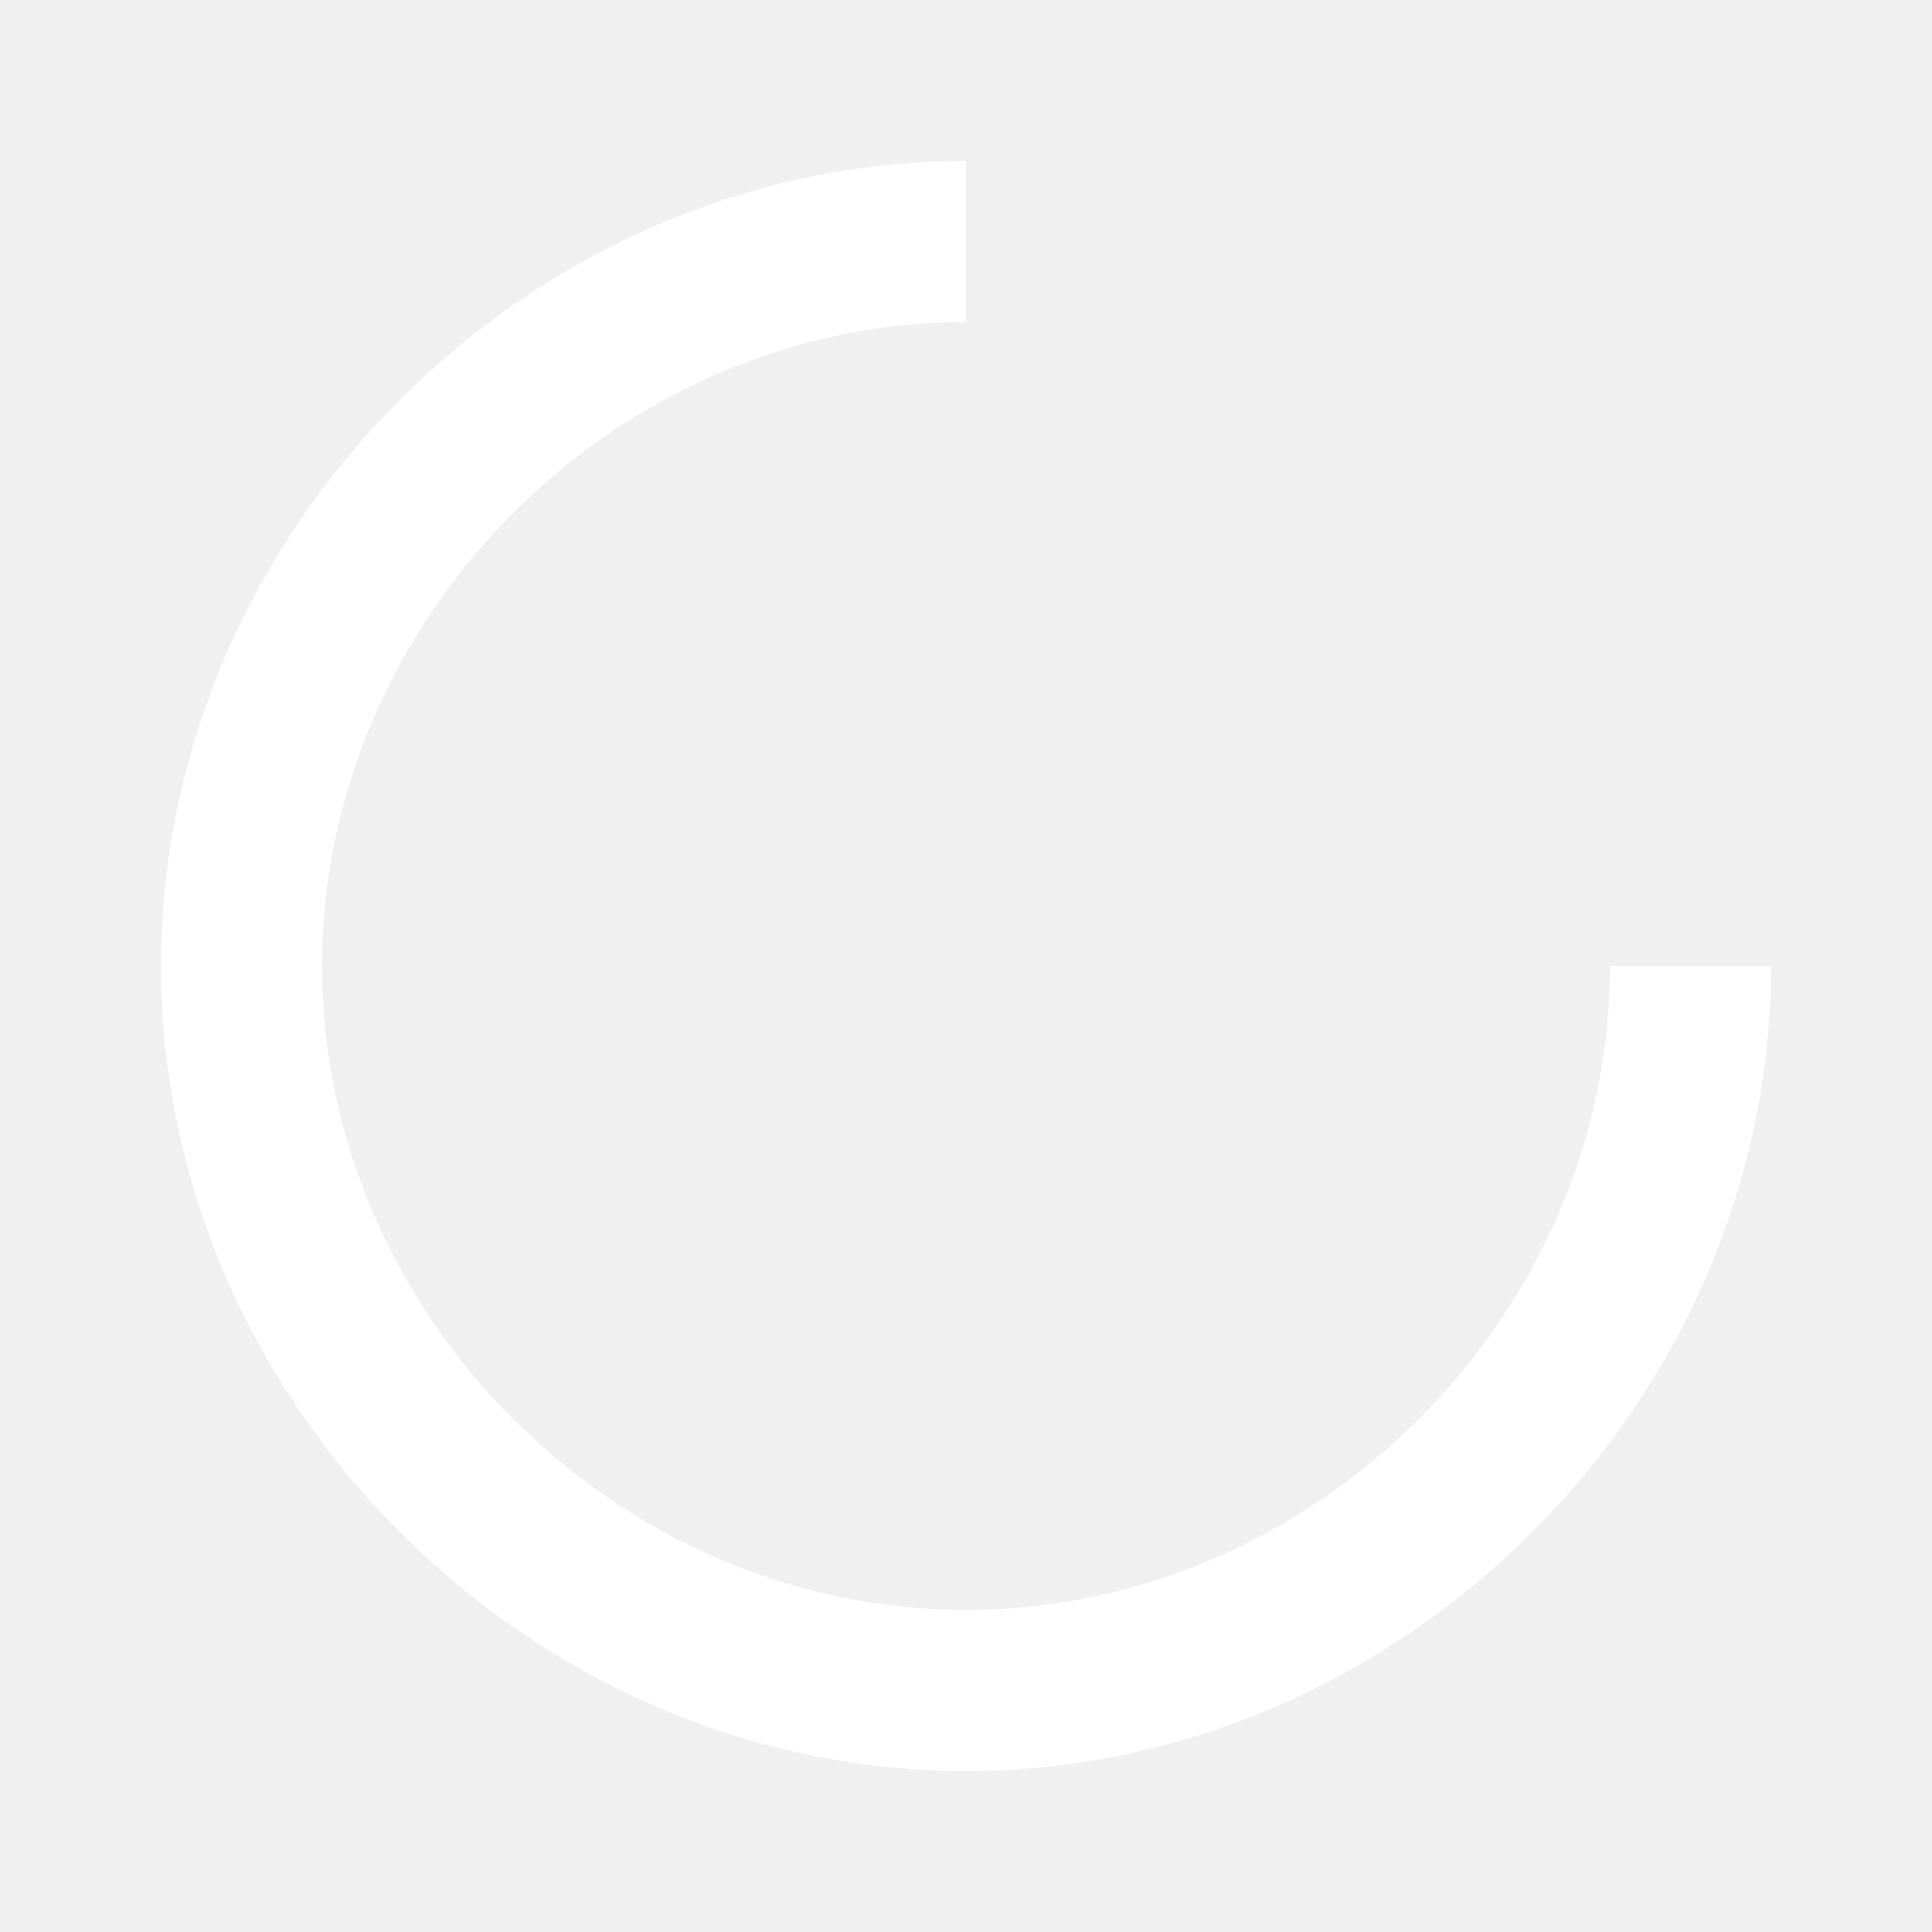
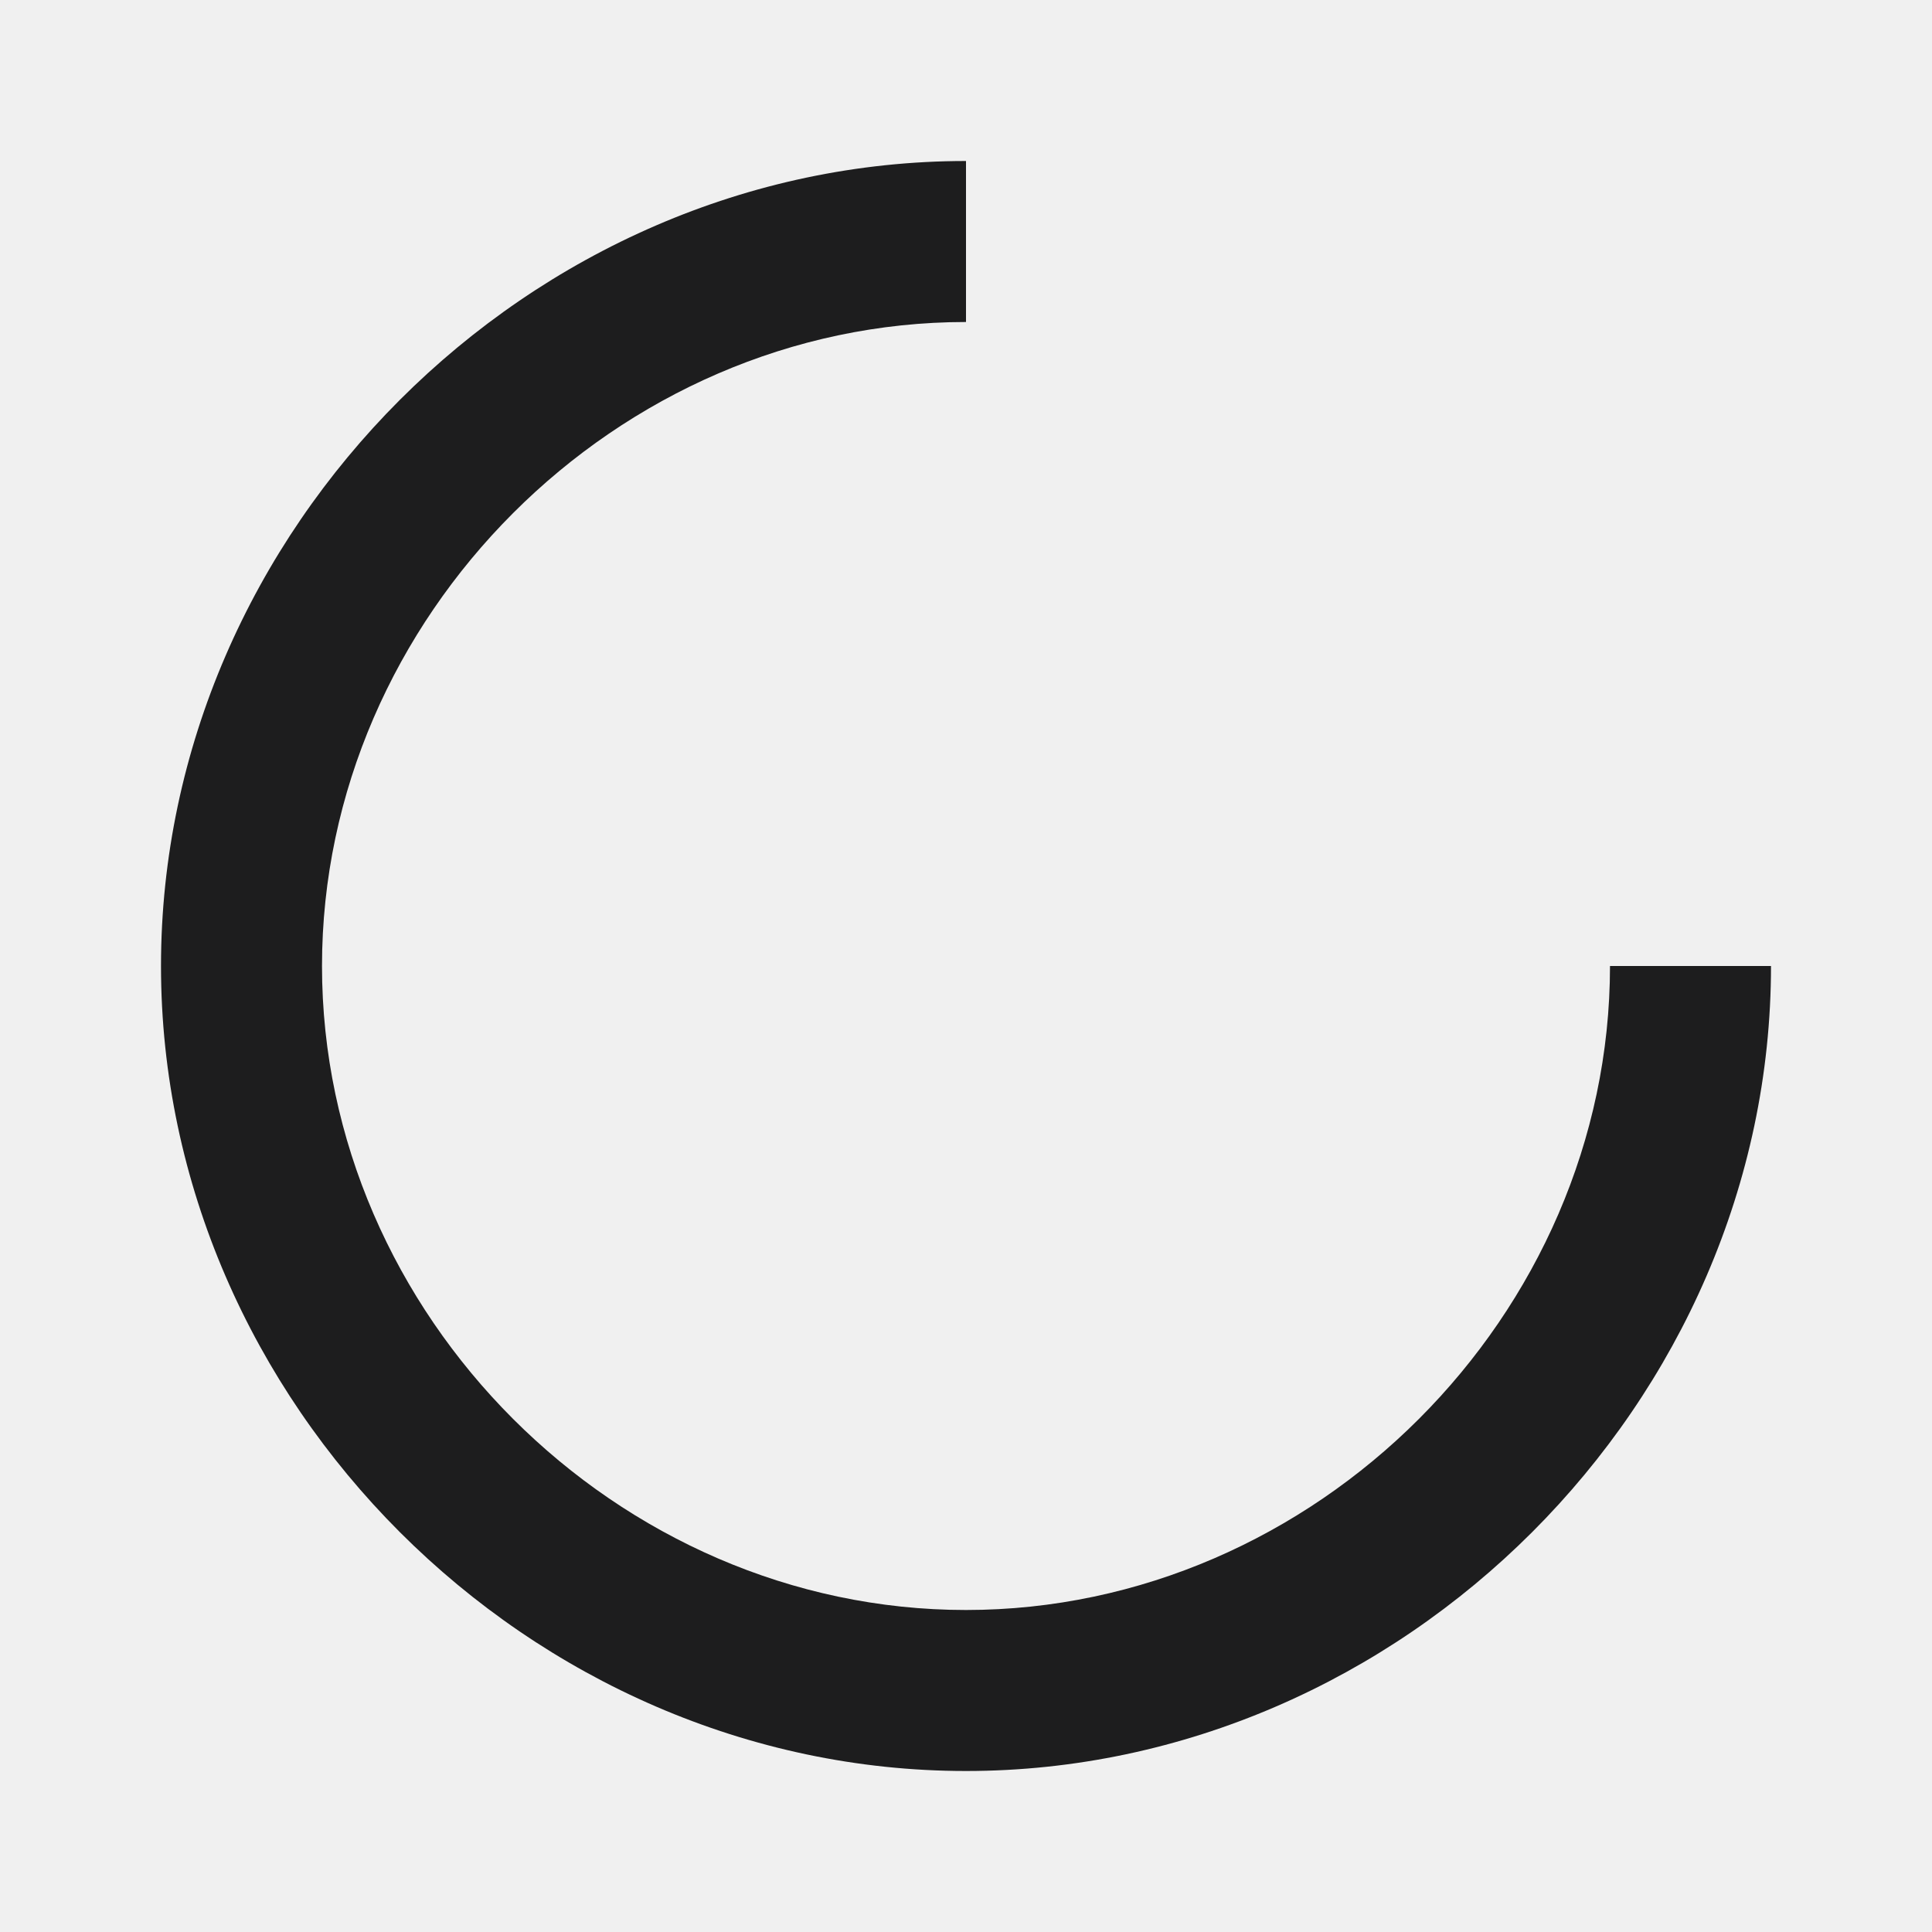
- <svg xmlns="http://www.w3.org/2000/svg" width="24" height="24" viewBox="0 0 24 24" style="fill: #ffffff;transform: ;msFilter:;">
+ <svg xmlns="http://www.w3.org/2000/svg" width="24" height="24" viewBox="0 0 24 24" style="fill: #1d1d1e;transform: ;msFilter:;">
  <path d="M12 22c5.421 0 10-4.579 10-10h-2c0 4.337-3.663 8-8 8s-8-3.663-8-8c0-4.336 3.663-8 8-8V2C6.579 2 2 6.58 2 12c0 5.421 4.579 10 10 10z" />
</svg>
